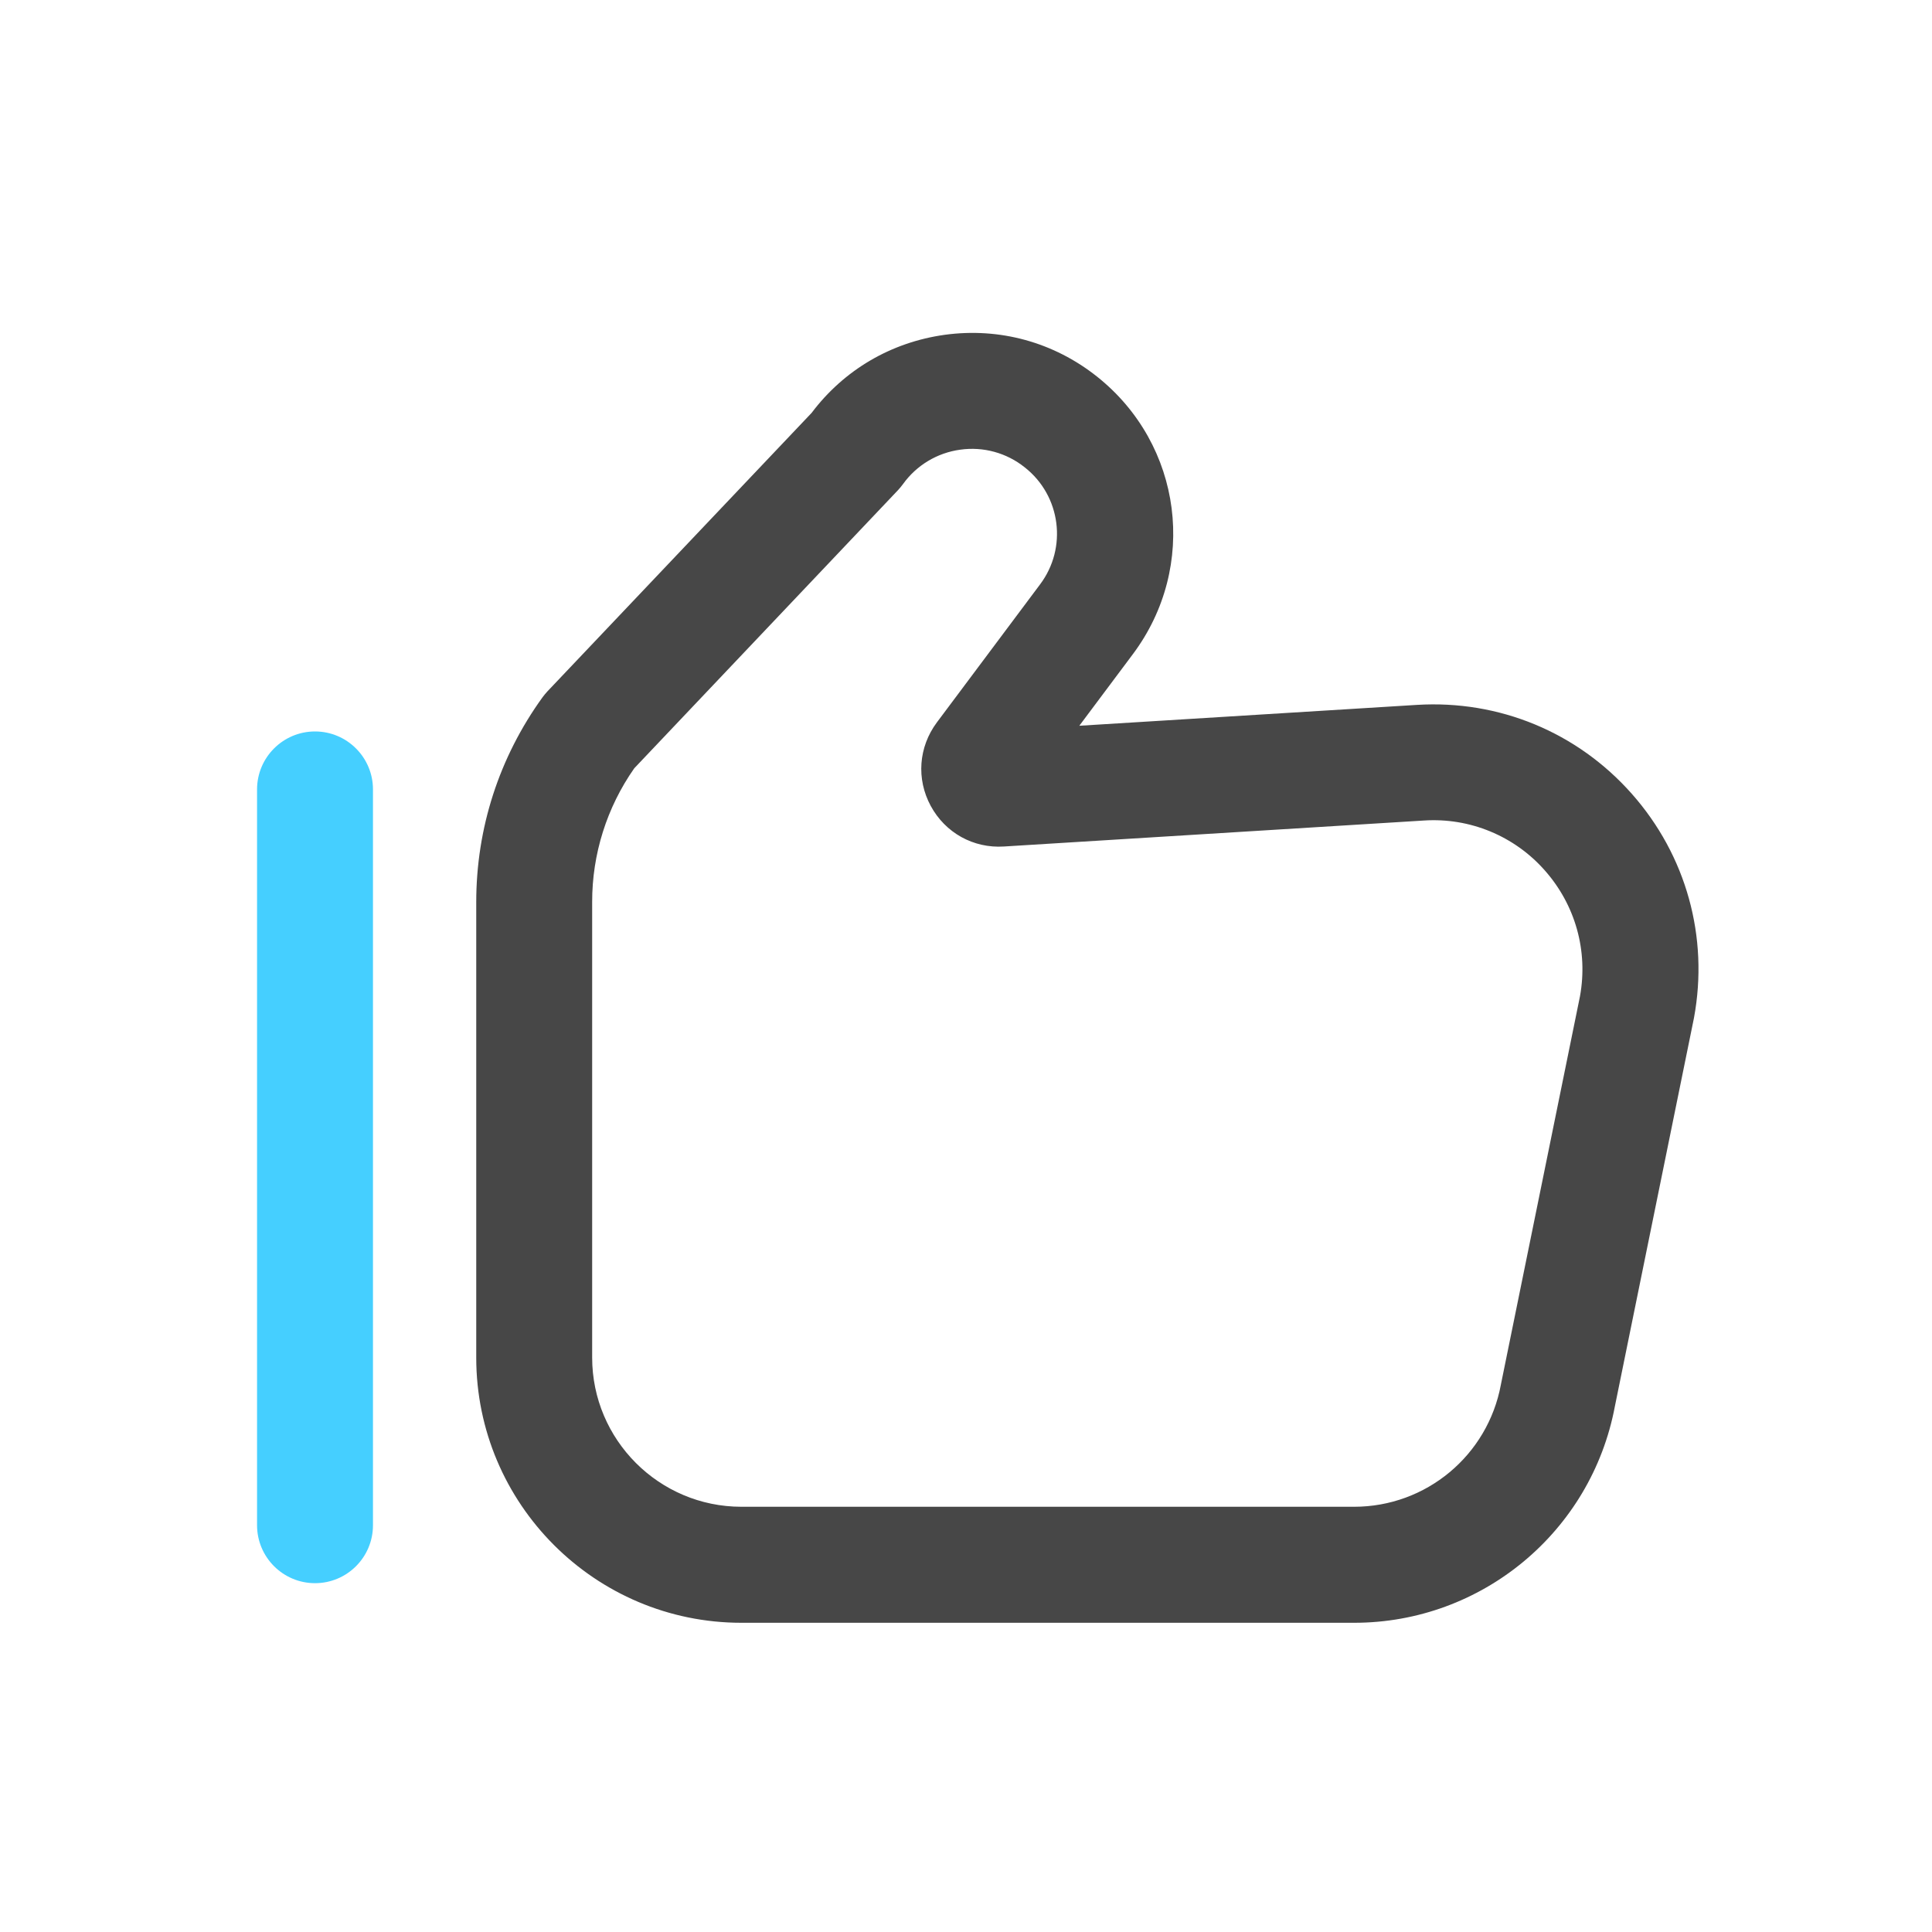
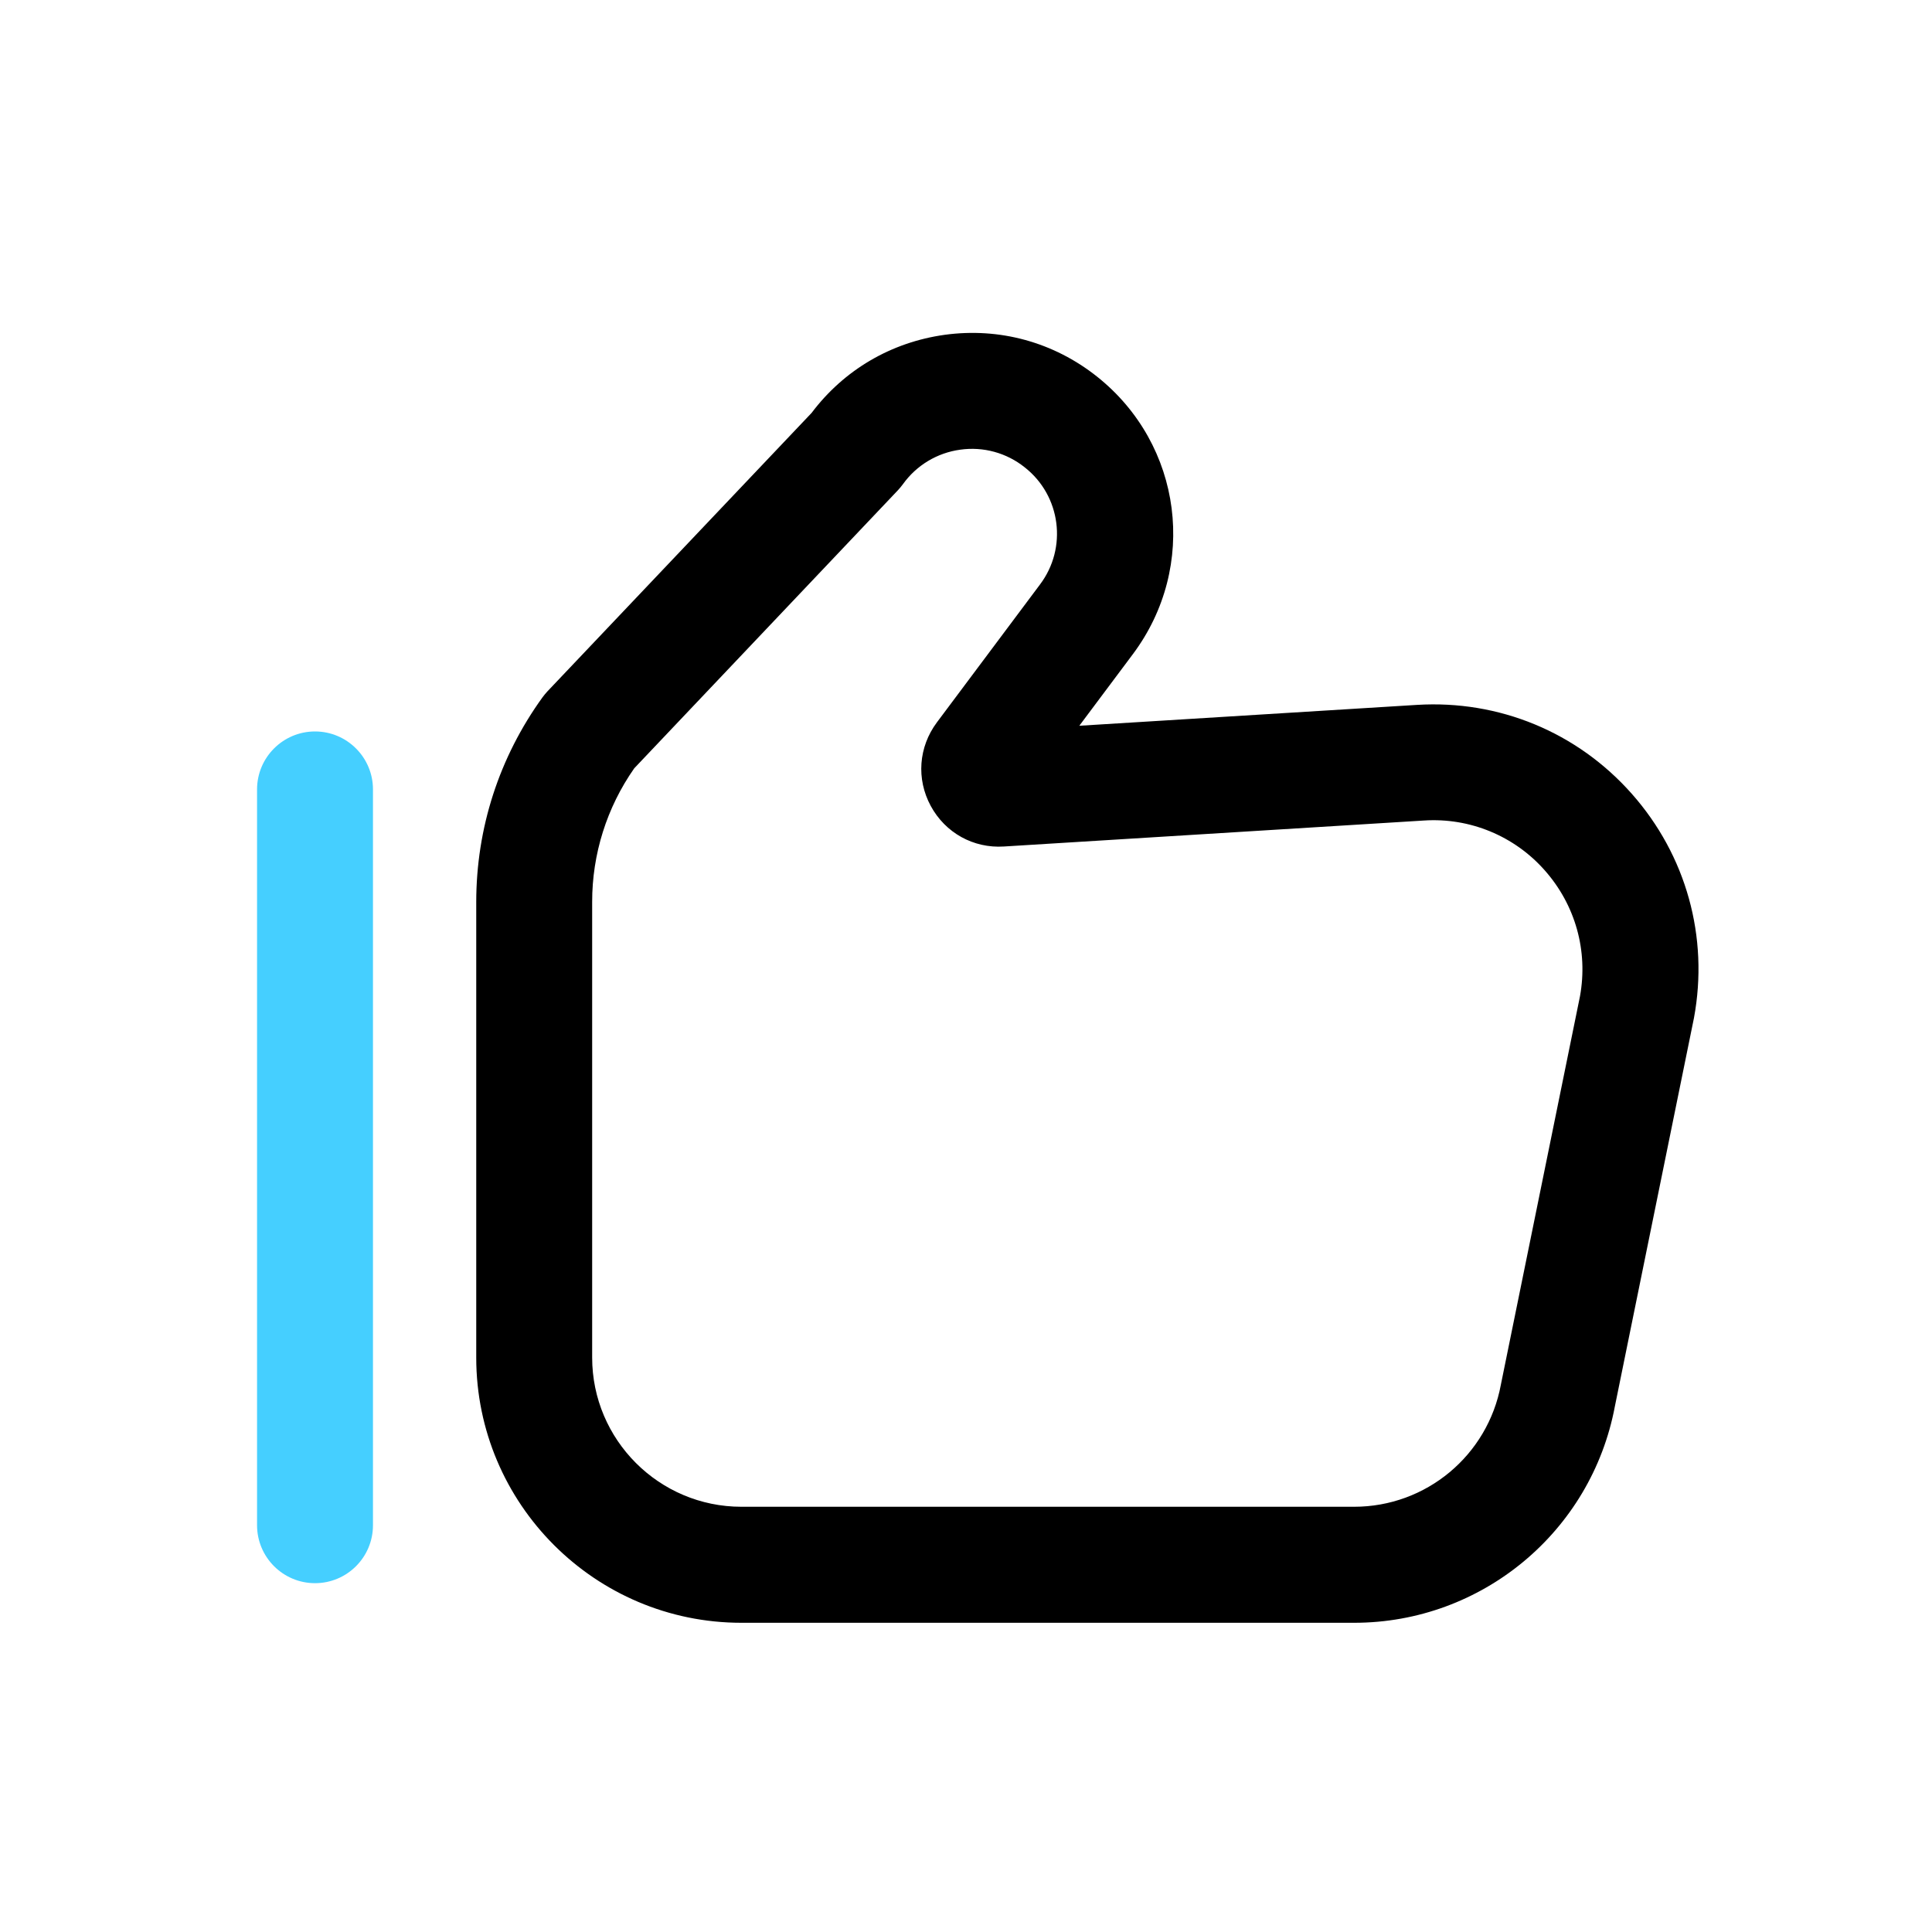
<svg xmlns="http://www.w3.org/2000/svg" t="1683342251767" class="icon" viewBox="0 0 1024 1024" version="1.1" p-id="26280" width="128" height="128">
-   <path d="M717.722 860.109H392.96c-77.517 0-140.544-63.027-140.544-140.544V478.157c0-39.219 12.134-76.698 35.072-108.493 0.819-1.126 1.69-2.15 2.611-3.174l140.083-147.661c17.152-22.784 42.138-37.427 70.502-41.37 29.082-3.994 57.805 3.891 80.794 22.17 45.312 36.045 53.658 100.659 18.995 147.046l-28.416 37.99 178.944-11.059c43.571-2.662 84.992 14.49 113.869 47.104 28.877 32.614 40.909 75.93 32.973 118.784-0.051 0.205-0.051 0.358-0.102 0.512l-41.83 205.414c-12.493 66.458-70.554 114.688-138.189 114.688zM336.179 407.194a123.141 123.141 0 0 0-22.323 70.912v241.408c0 43.622 35.482 79.104 79.104 79.104h324.762c38.144 0 70.81-27.187 77.773-64.717 0.051-0.205 0.051-0.358 0.102-0.512l41.83-205.363c4.352-24.013-2.406-48.282-18.586-66.611a78.464 78.464 0 0 0-64.102-26.522l-222.669 13.773c-16.128 1.024-31.027-7.219-38.758-21.504s-6.451-31.232 3.226-44.237l54.63-73.062a44.718 44.718 0 0 0-8.038-62.157 44.646 44.646 0 0 0-34.15-9.37 44.749 44.749 0 0 0-30.362 18.227c-0.819 1.126-1.69 2.15-2.611 3.174l-139.827 147.456z" fill="#474747" p-id="26281" />
+   <path d="M717.722 860.109H392.96c-77.517 0-140.544-63.027-140.544-140.544V478.157c0-39.219 12.134-76.698 35.072-108.493 0.819-1.126 1.69-2.15 2.611-3.174l140.083-147.661c17.152-22.784 42.138-37.427 70.502-41.37 29.082-3.994 57.805 3.891 80.794 22.17 45.312 36.045 53.658 100.659 18.995 147.046l-28.416 37.99 178.944-11.059c43.571-2.662 84.992 14.49 113.869 47.104 28.877 32.614 40.909 75.93 32.973 118.784-0.051 0.205-0.051 0.358-0.102 0.512l-41.83 205.414c-12.493 66.458-70.554 114.688-138.189 114.688zM336.179 407.194a123.141 123.141 0 0 0-22.323 70.912v241.408c0 43.622 35.482 79.104 79.104 79.104h324.762c38.144 0 70.81-27.187 77.773-64.717 0.051-0.205 0.051-0.358 0.102-0.512l41.83-205.363c4.352-24.013-2.406-48.282-18.586-66.611a78.464 78.464 0 0 0-64.102-26.522l-222.669 13.773c-16.128 1.024-31.027-7.219-38.758-21.504s-6.451-31.232 3.226-44.237l54.63-73.062a44.718 44.718 0 0 0-8.038-62.157 44.646 44.646 0 0 0-34.15-9.37 44.749 44.749 0 0 0-30.362 18.227c-0.819 1.126-1.69 2.15-2.611 3.174l-139.827 147.456z" p-id="26281" />
  <path d="M166.963 839.117c-16.947 0-30.72-13.773-30.72-30.72V418.406c0-16.947 13.773-30.72 30.72-30.72s30.72 13.773 30.72 30.72v389.99c0 16.998-13.773 30.72-30.72 30.72z" fill="#45CFFF" p-id="26282" />
</svg>
